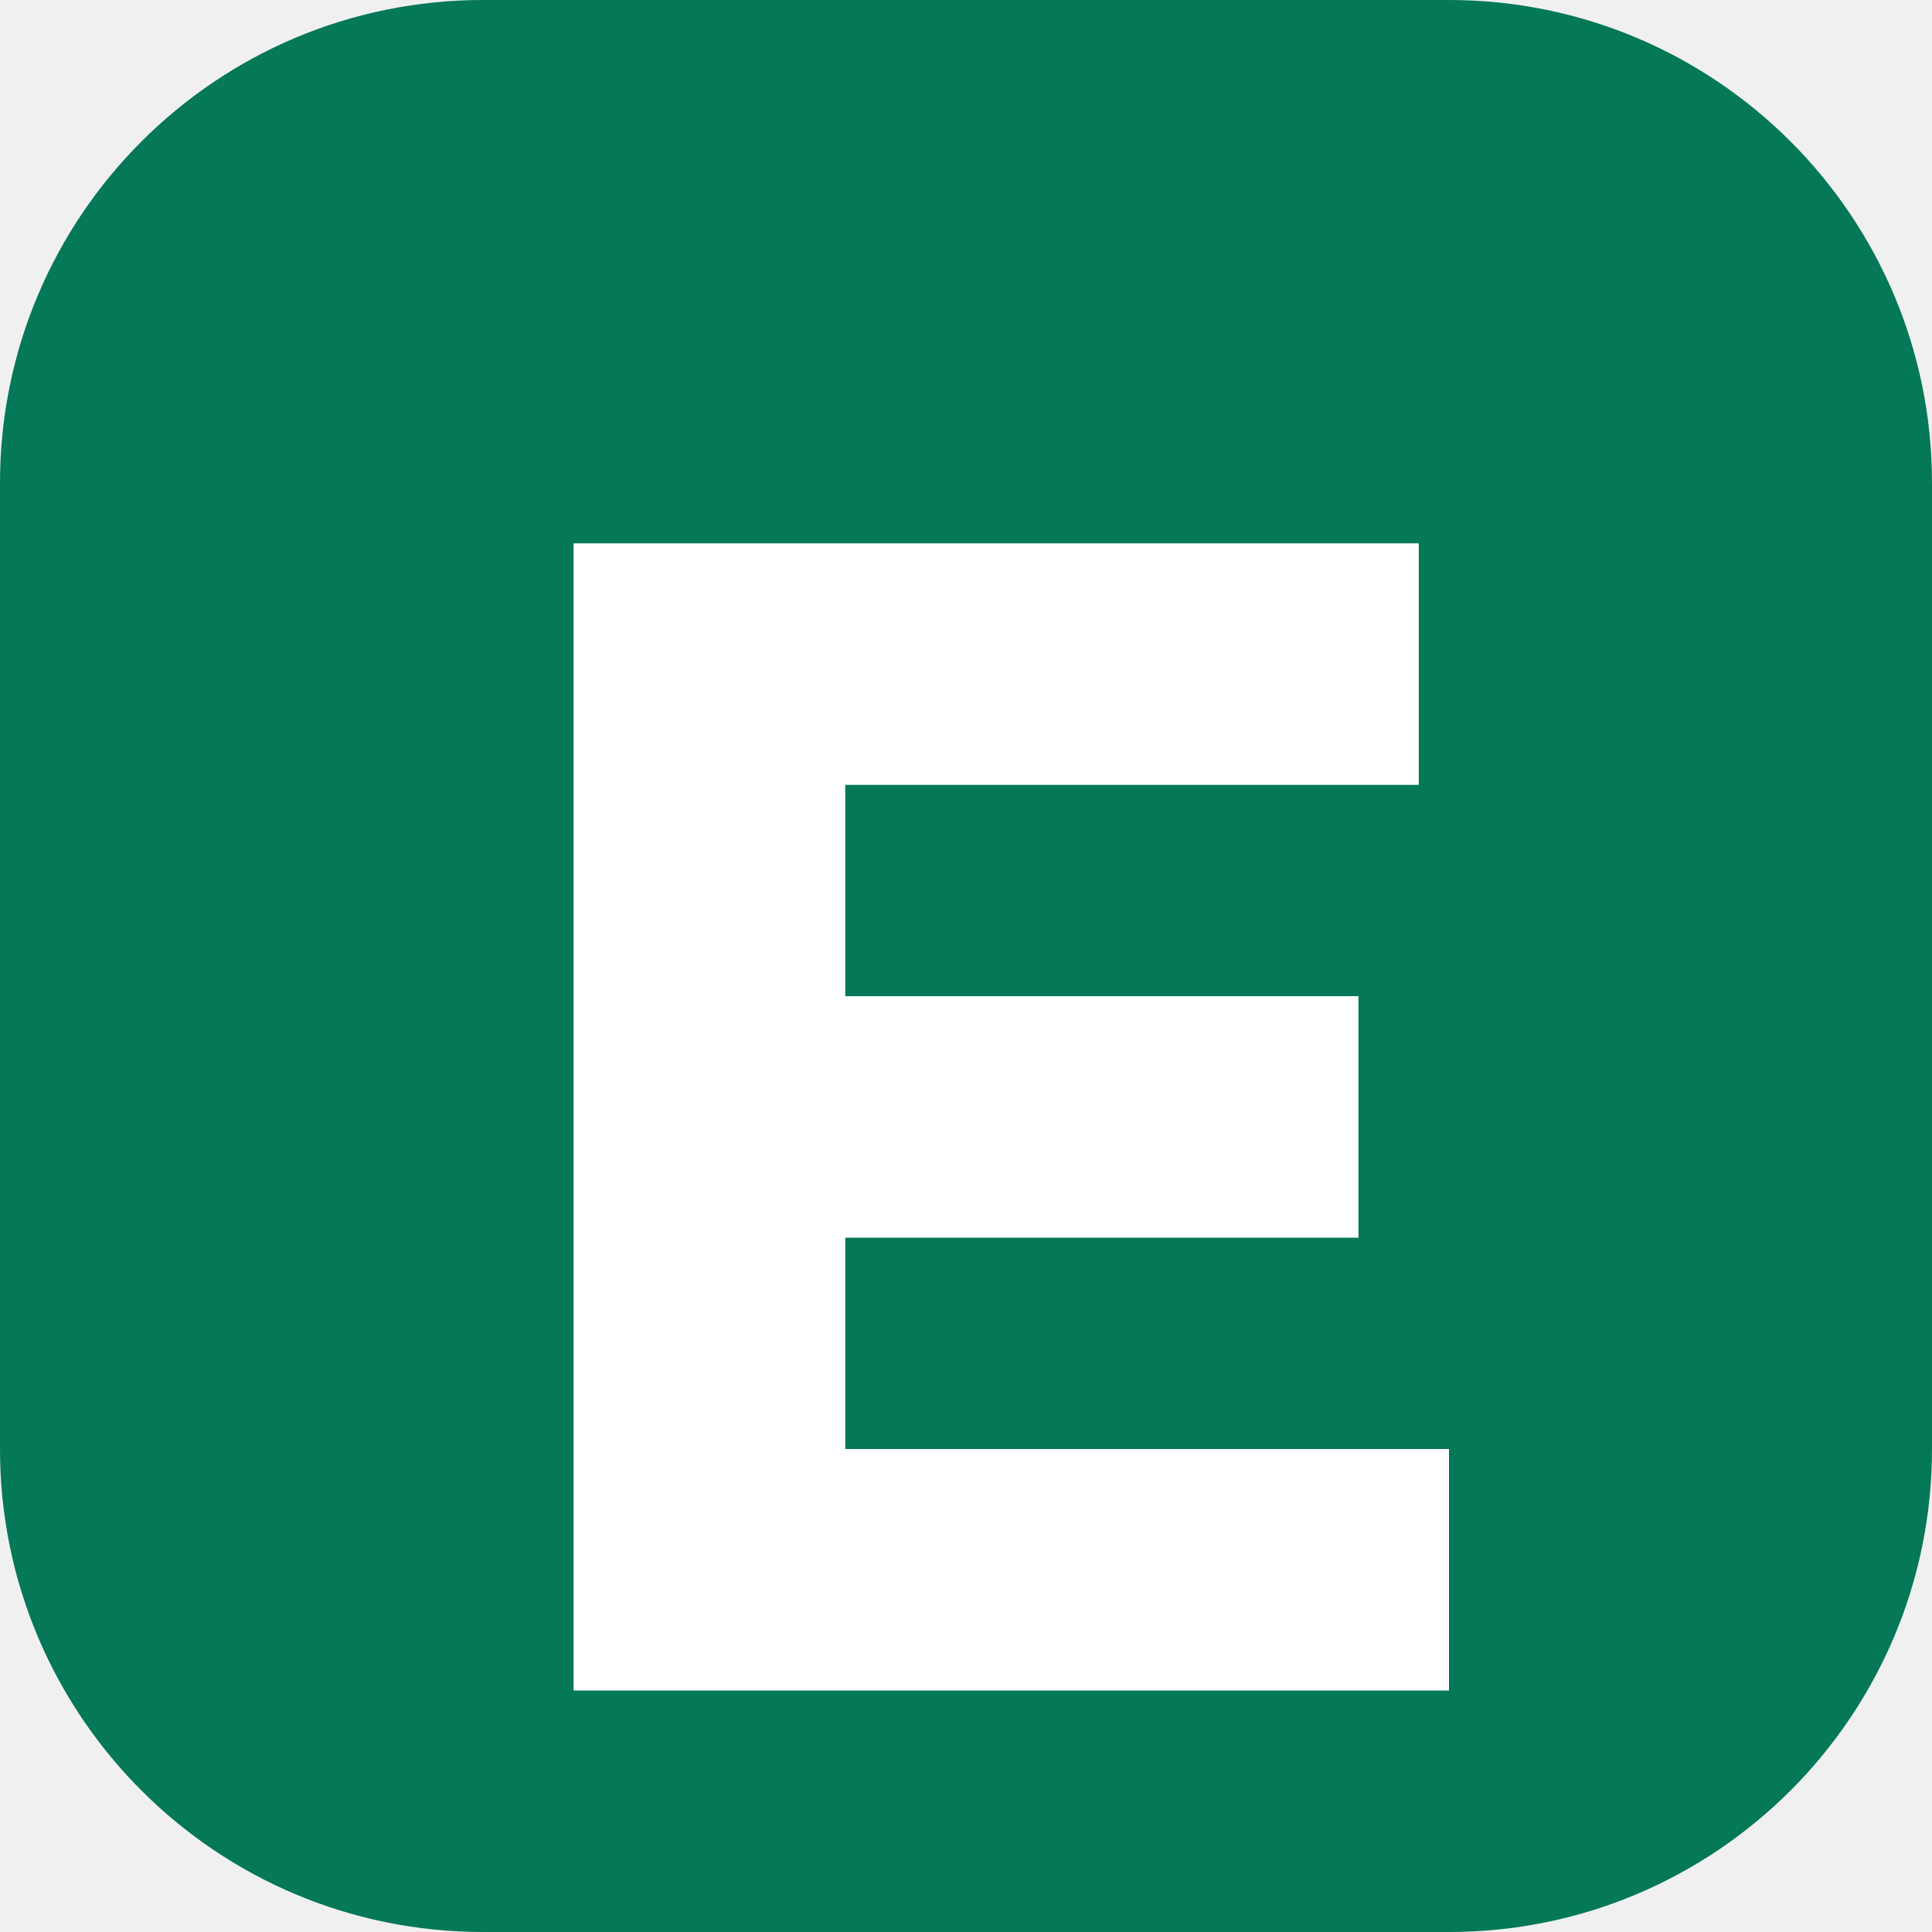
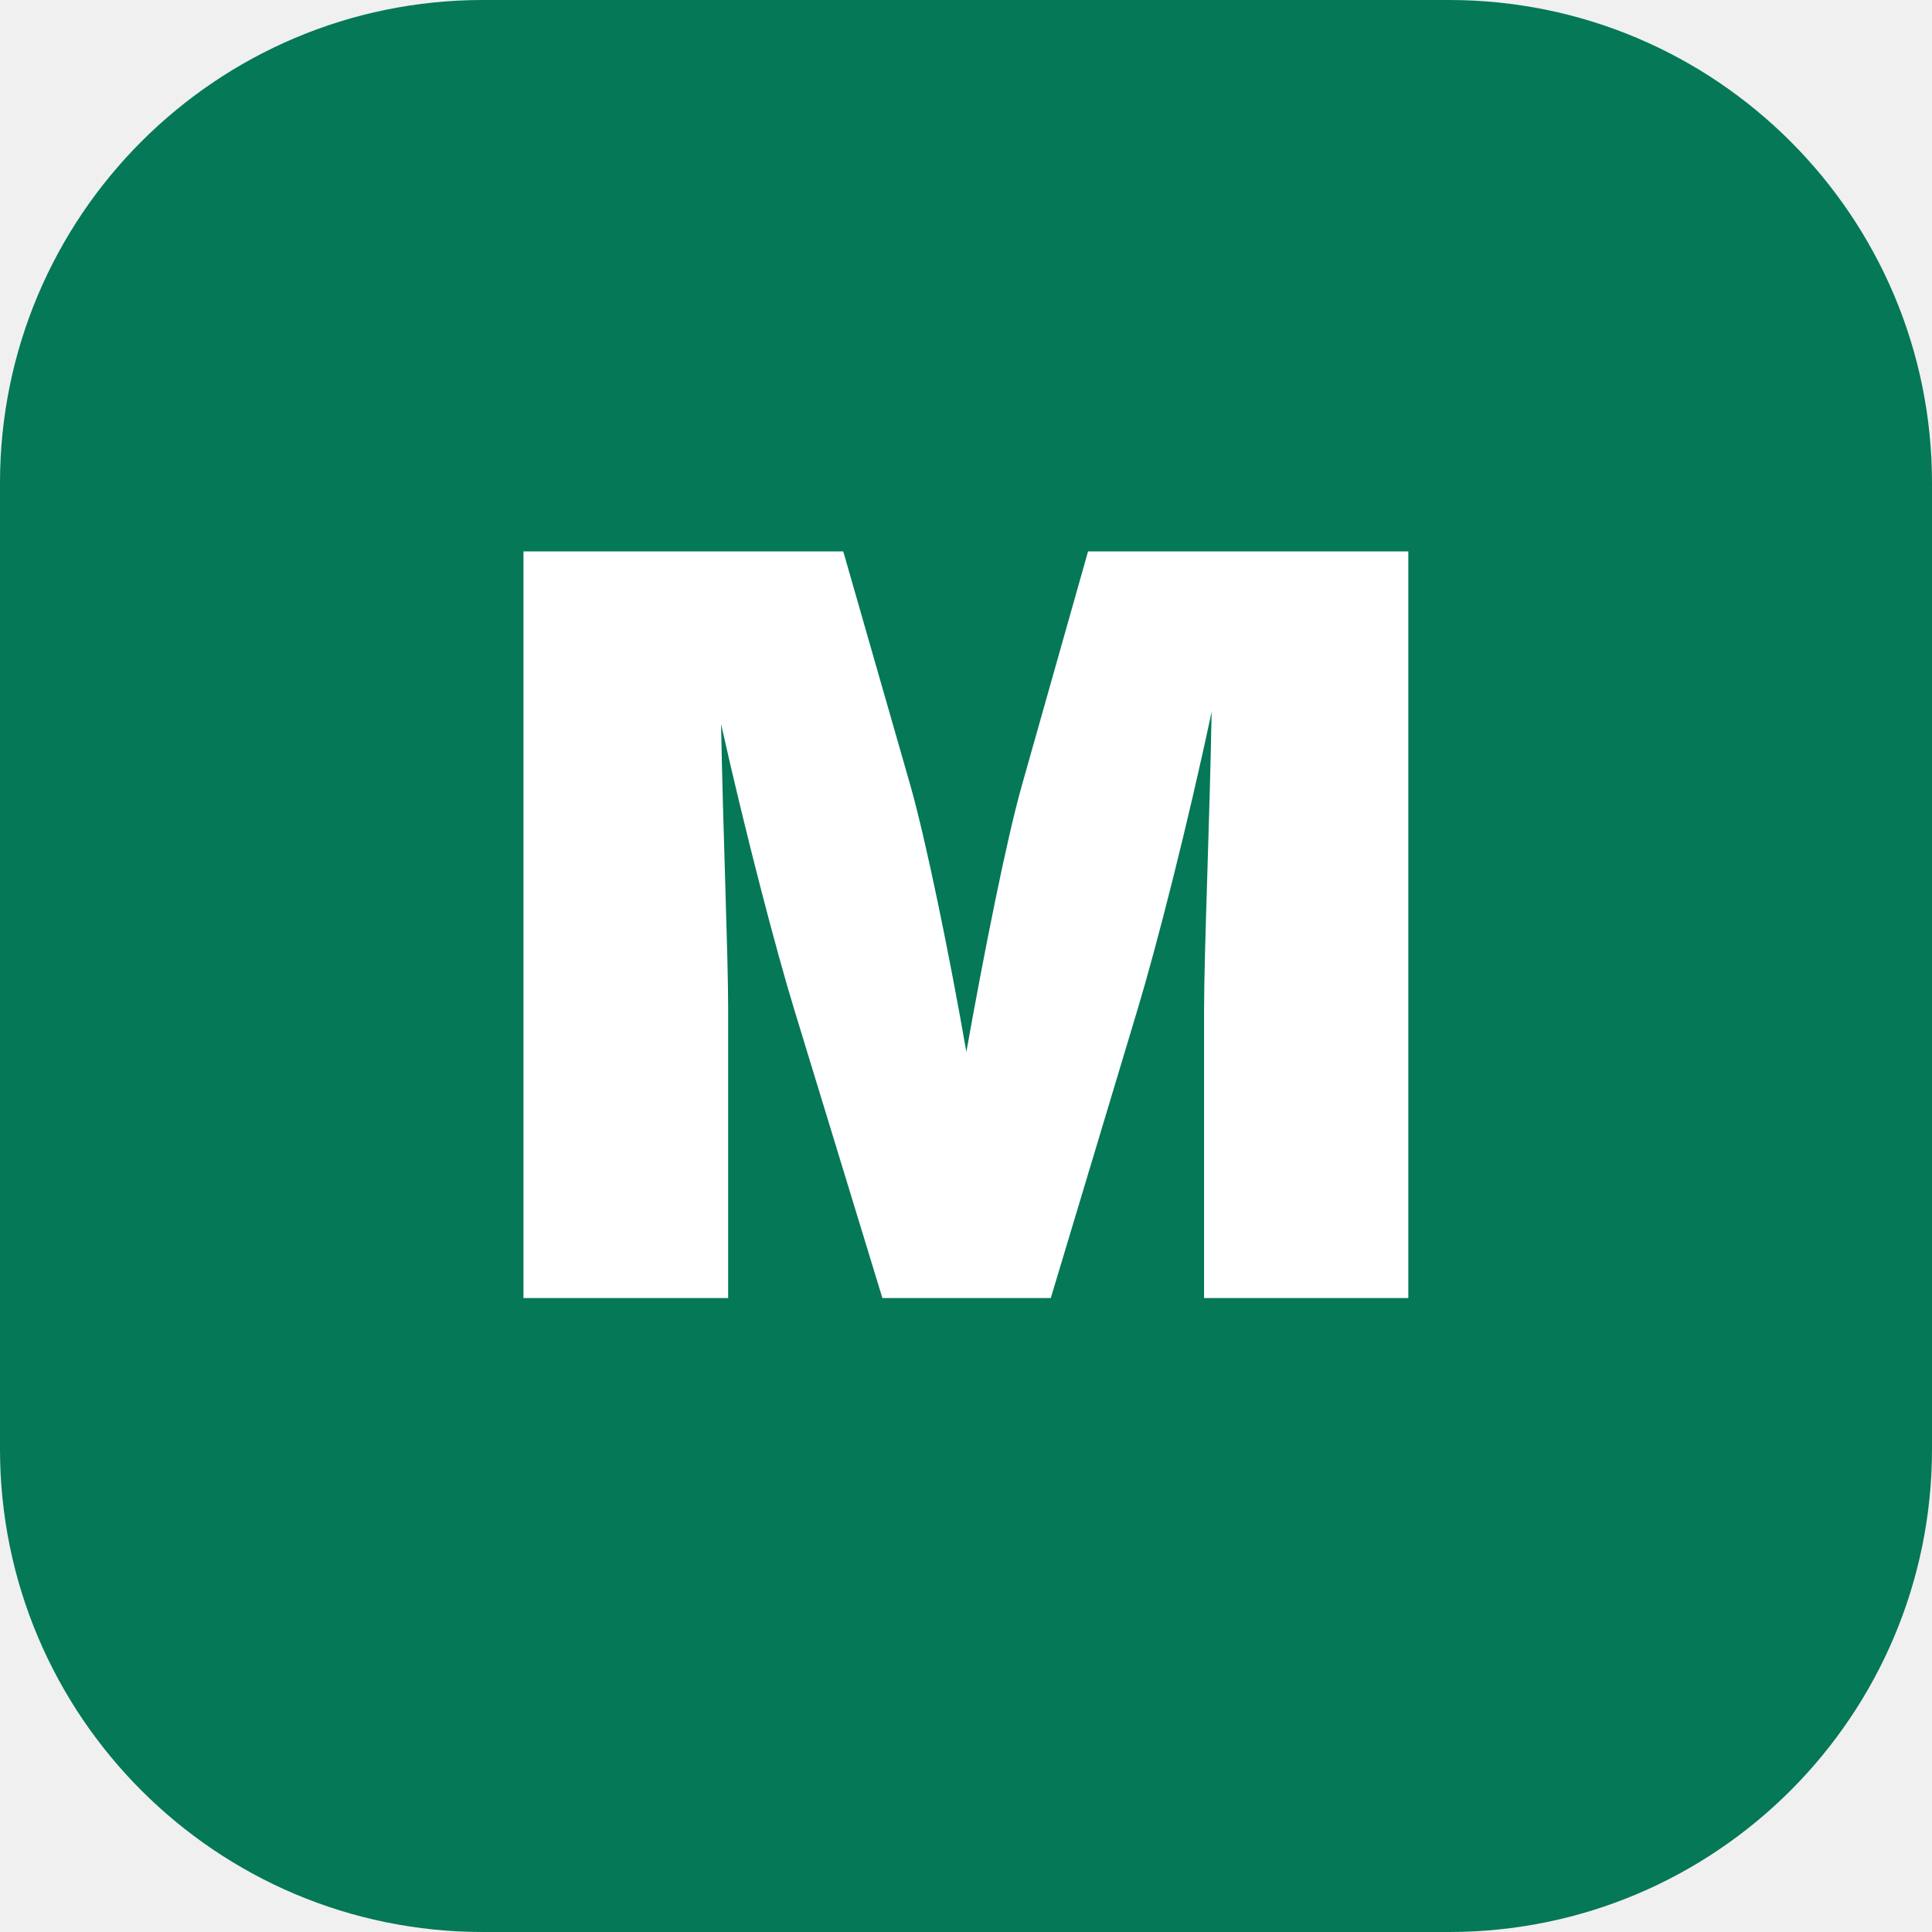
- <svg xmlns="http://www.w3.org/2000/svg" viewBox="0 0 64 64" role="img" aria-label="ERM Offline">
+ <svg xmlns="http://www.w3.org/2000/svg" viewBox="0 0 64 64" role="img" aria-label="MedPraktik">
  <rect width="64" height="64" rx="16" fill="#047857" />
-   <path d="M19 18h28v8H28v7h17v8H28v7h20v8H19V18z" fill="#ffffff" />
+   <text x="32" y="43" text-anchor="middle" font-family="Inter, Arial" font-size="34" font-weight="900" fill="#ffffff">M</text>
</svg>
